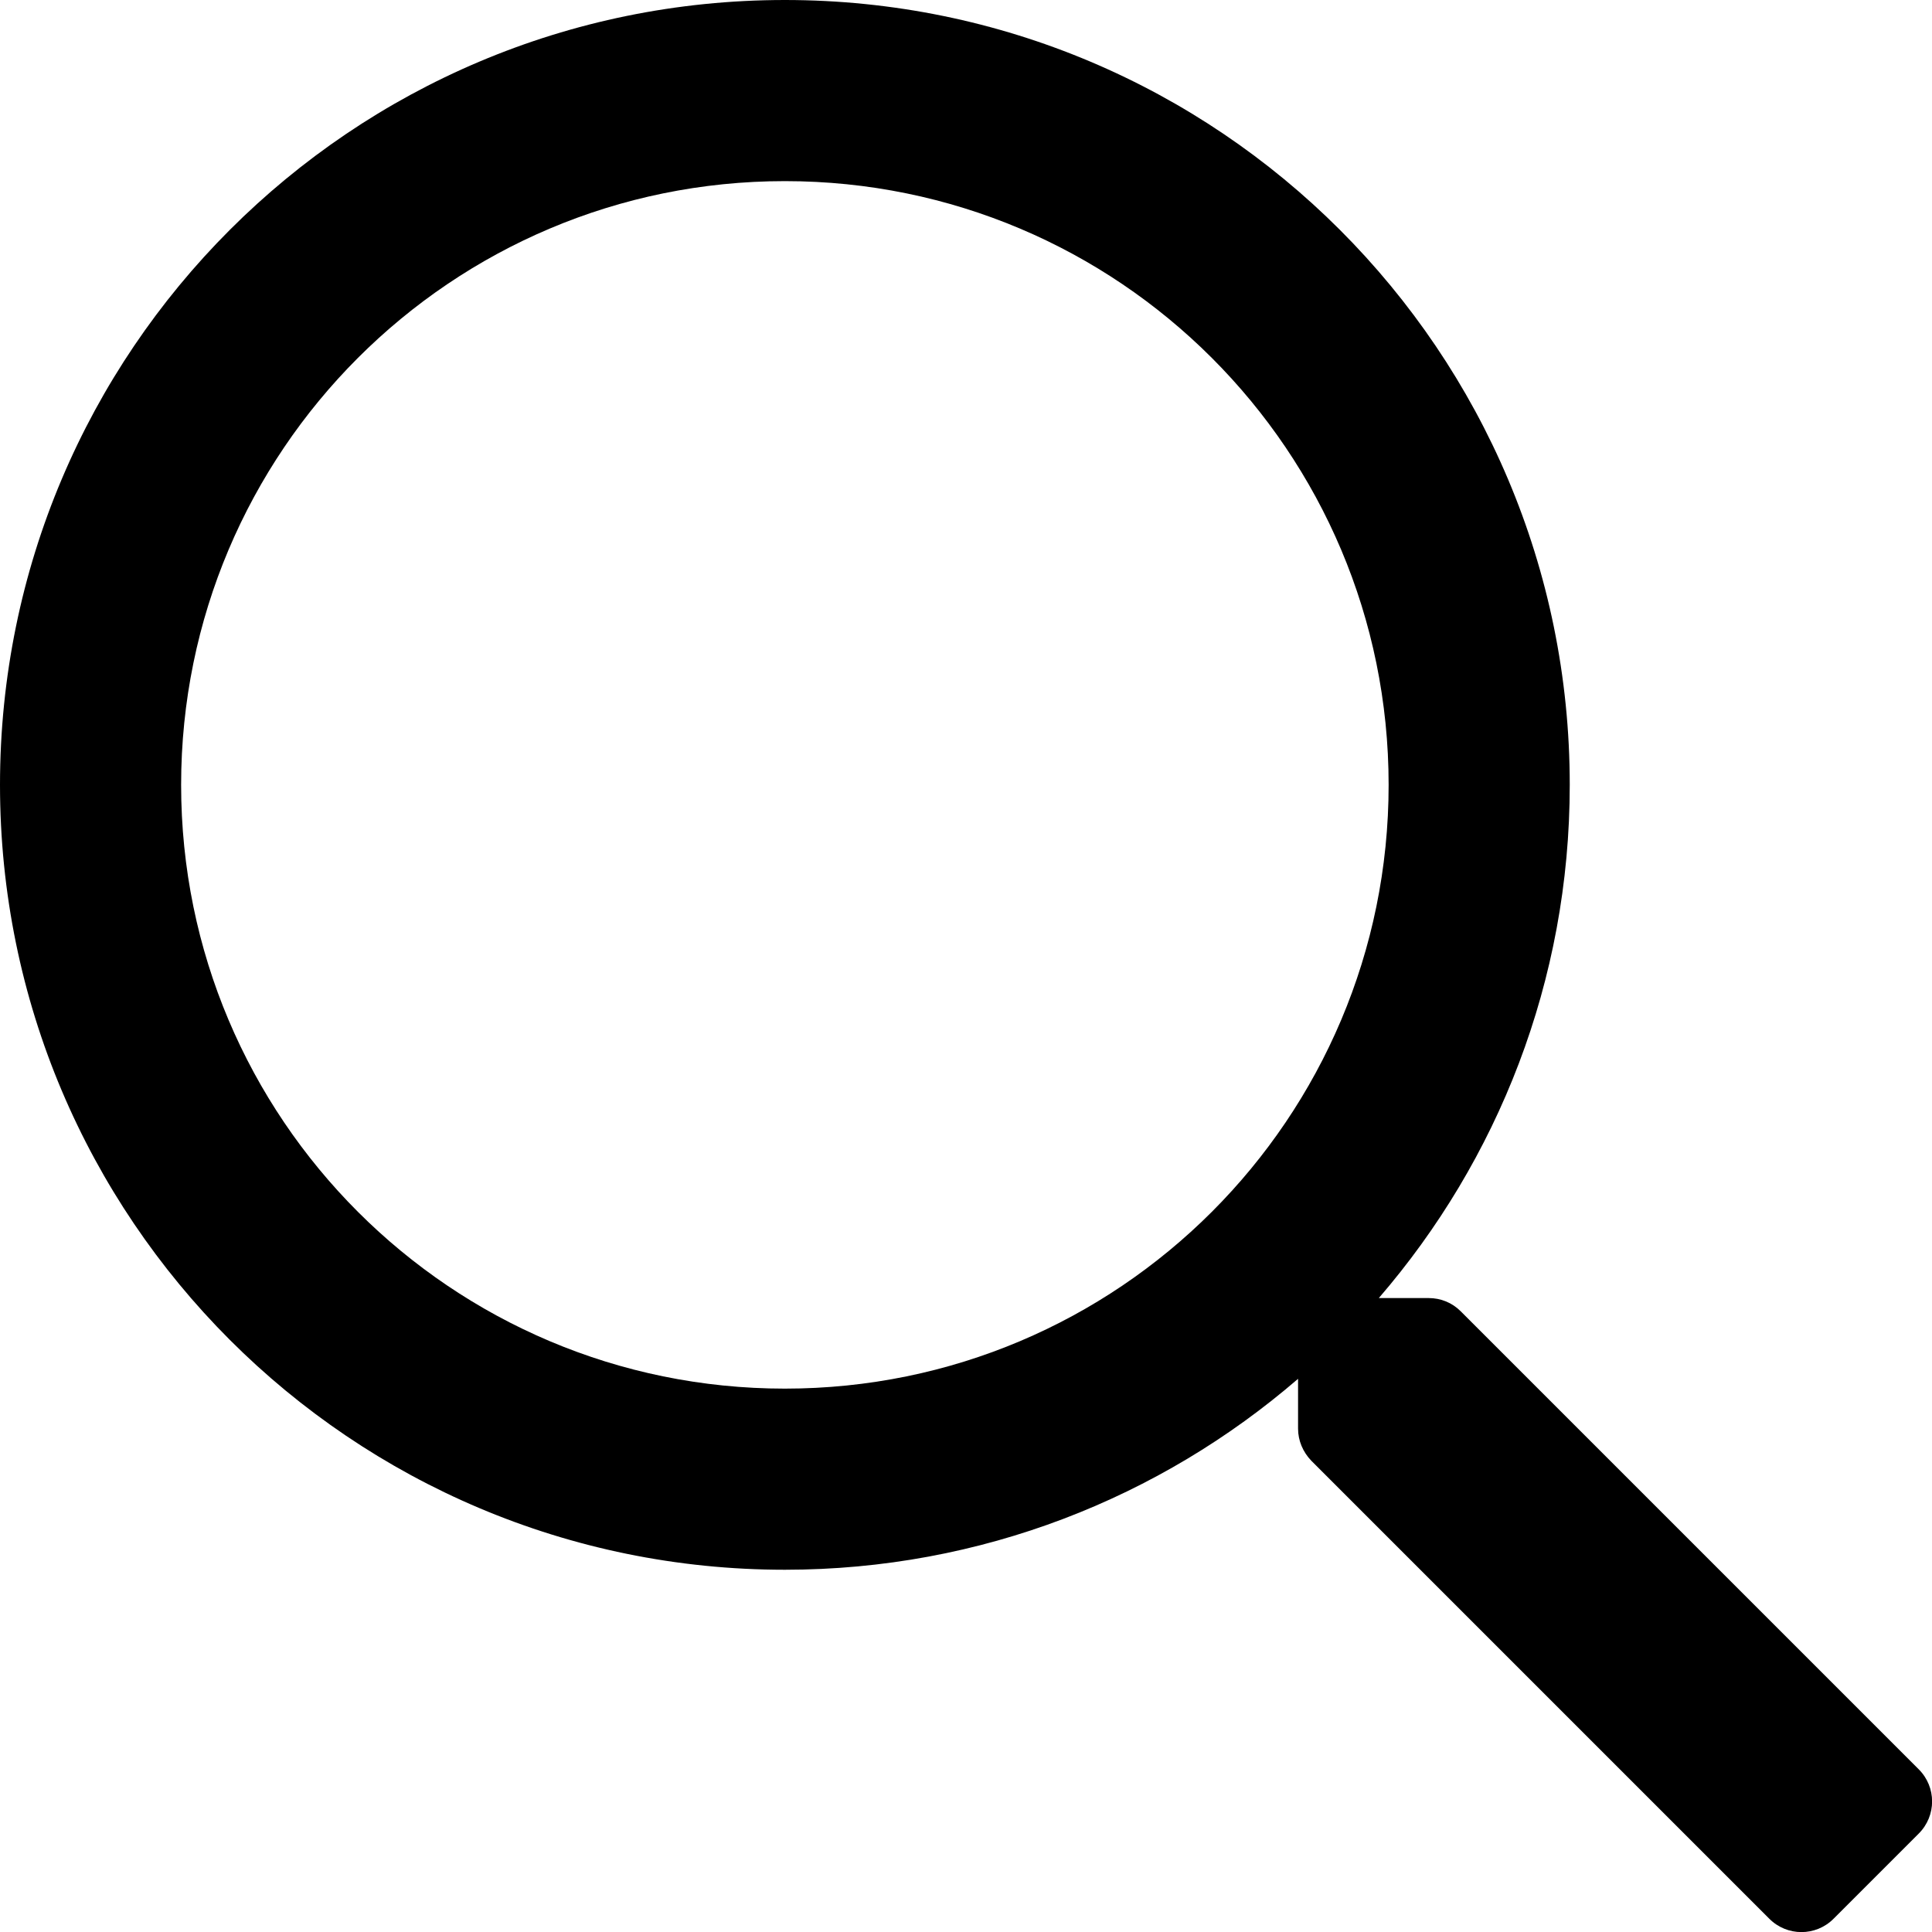
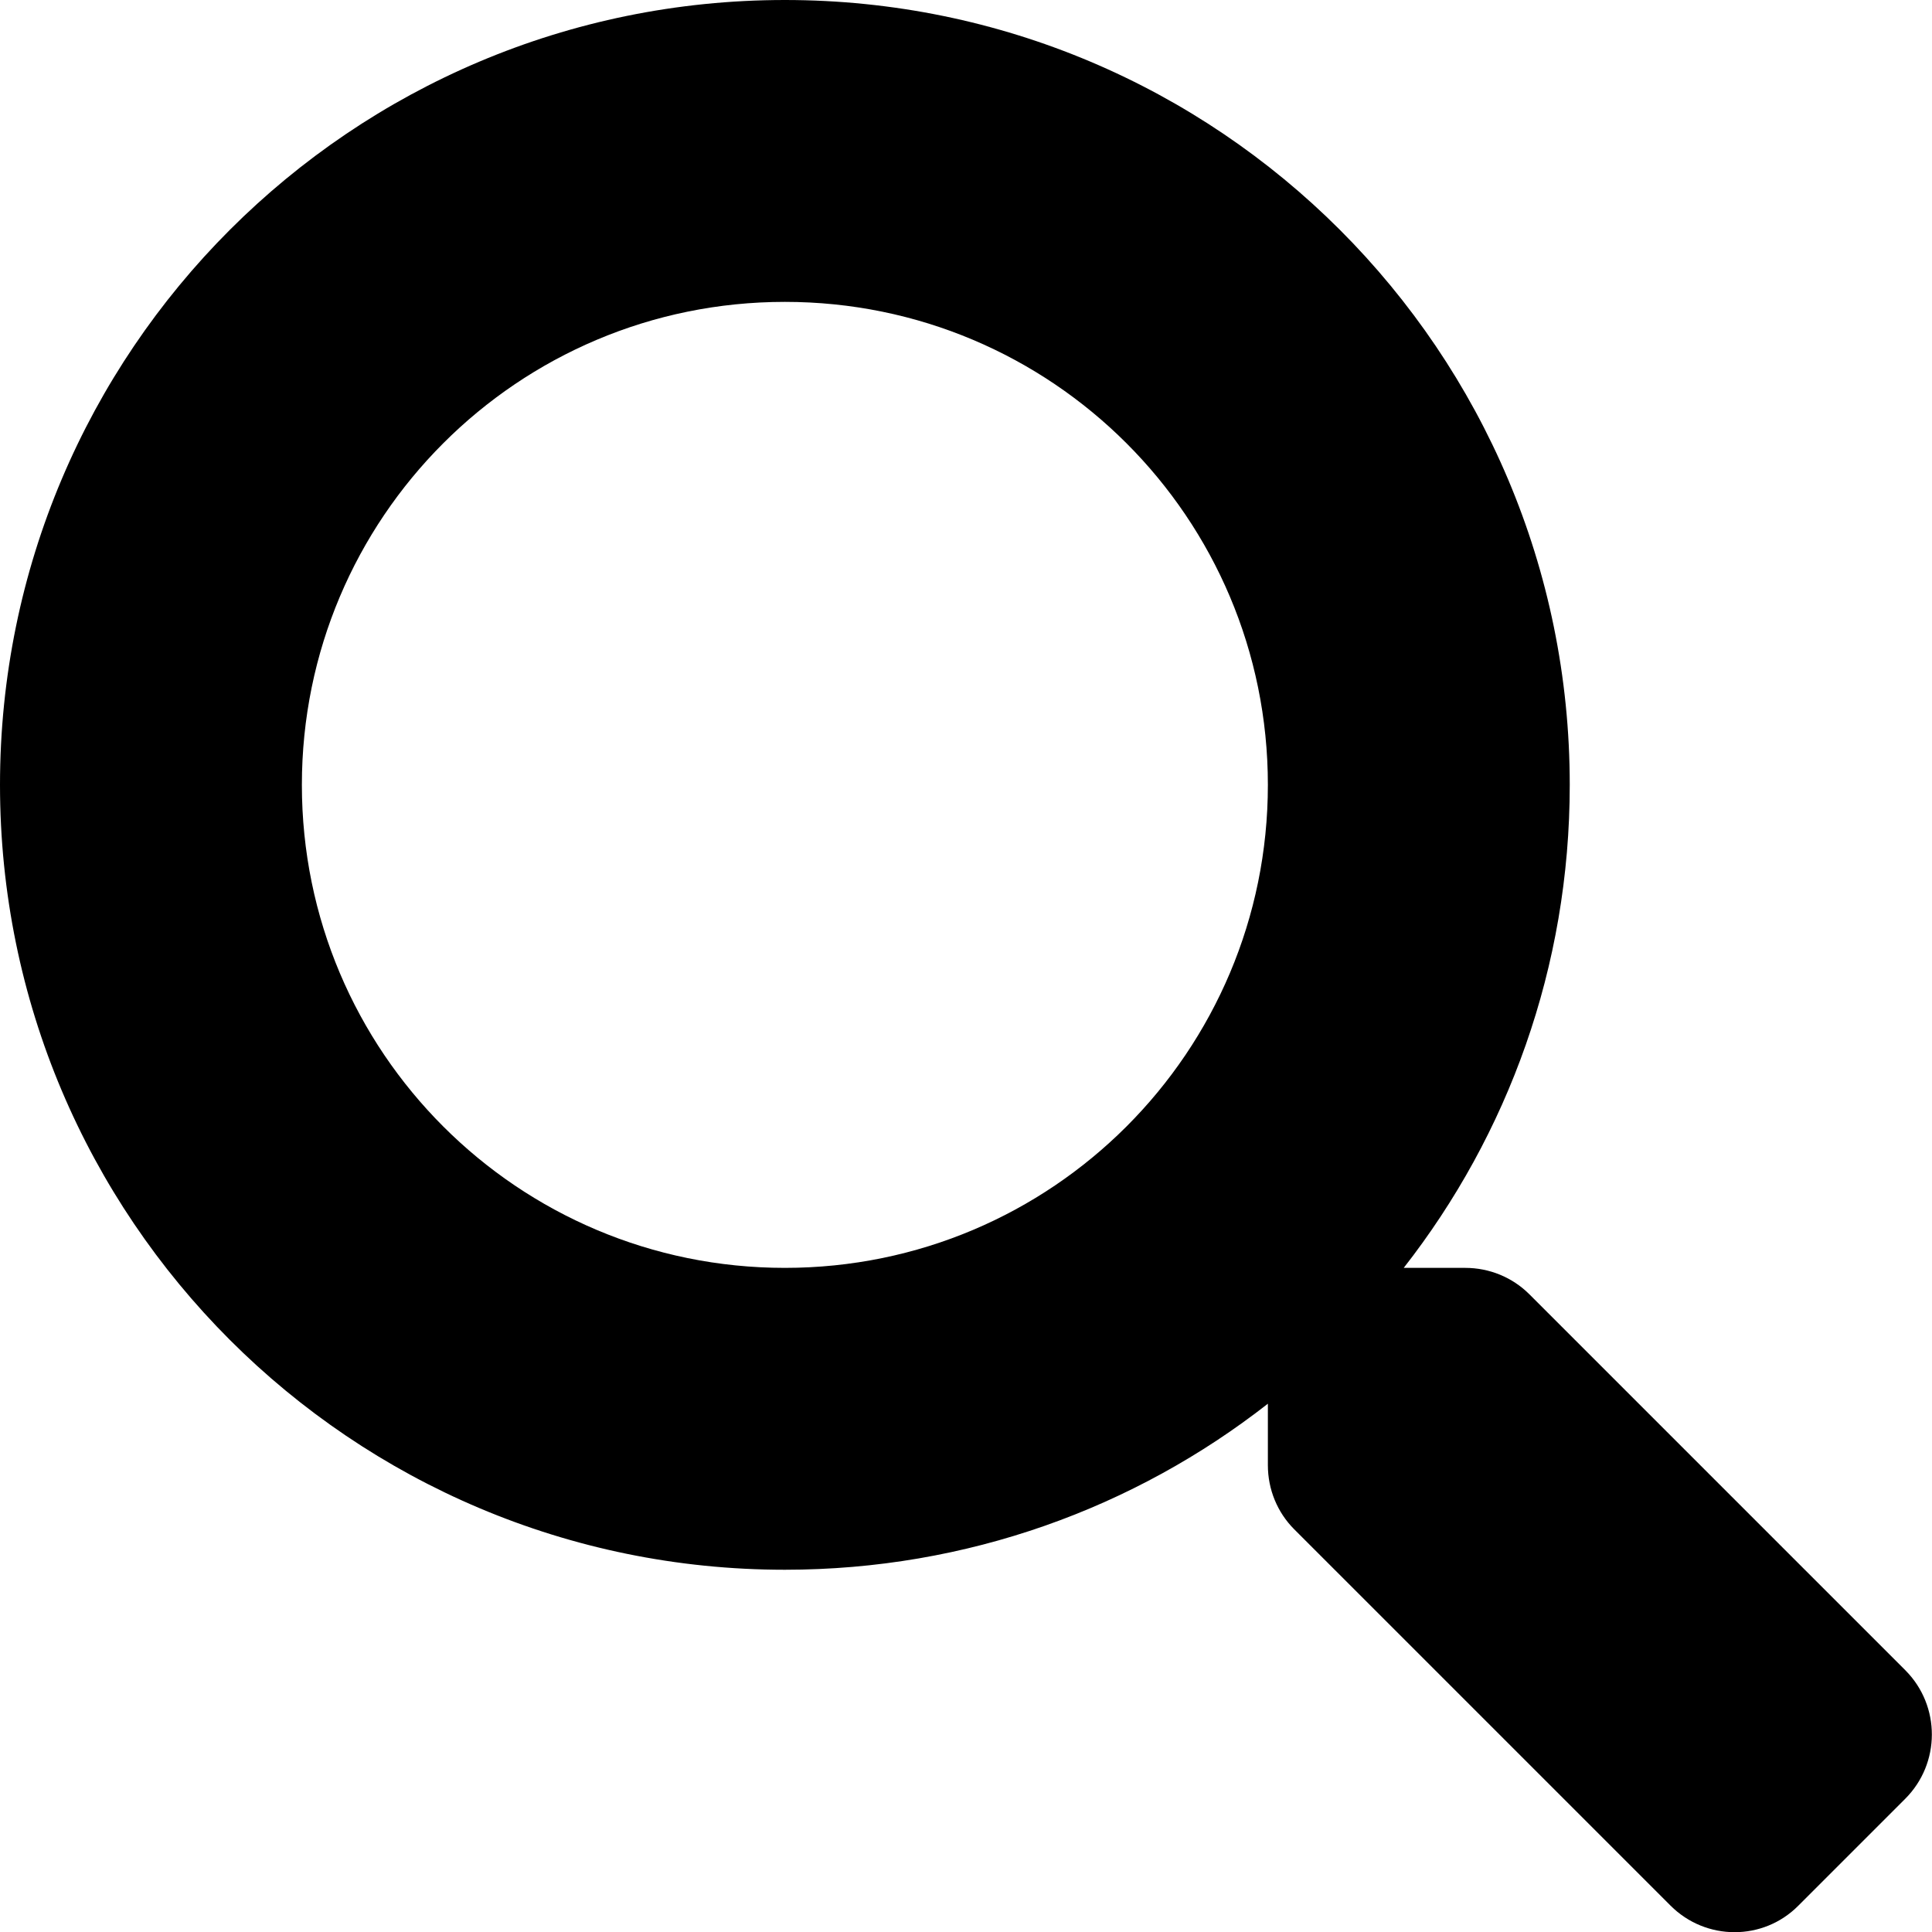
<svg xmlns="http://www.w3.org/2000/svg" viewBox="0 0 512 512">
-   <path d="M508.5 468.9L387.1 347.5c-2.3-2.3-5.3-3.5-8.5-3.5h-13.2c31.5-36.5 50.6-84 50.6-136C416 93.1 322.9 0 208 0S0 93.1 0 208s93.1 208 208 208c52 0 99.5-19.1 136-50.6v13.2c0 3.2 1.3 6.2 3.5 8.5l121.4 121.4c4.7 4.7 12.3 4.7 17 0l22.6-22.6c4.7-4.7 4.7-12.3 0-17zM208 368c-88.4 0-160-71.6-160-160S119.6 48 208 48s160 71.6 160 160-71.6 160-160 160z" />
+   <path d="M505 442.7L405.3 343c-4.5-4.5-10.6-7-17-7H372c27.6-35.3 44-79.7 44-128C416 93.1 322.9 0 208 0S0 93.1 0 208s93.1 208 208 208c48.3 0 92.7-16.4 128-44v16.3c0 6.4 2.5 12.5 7 17l99.7 99.7c9.4 9.4 24.6 9.4 33.9 0l28.3-28.3c9.4-9.4 9.4-24.6.1-34zM208 336c-70.7 0-128-57.2-128-128 0-70.7 57.2-128 128-128 70.7 0 128 57.2 128 128 0 70.7-57.2 128-128 128z" />
</svg>
